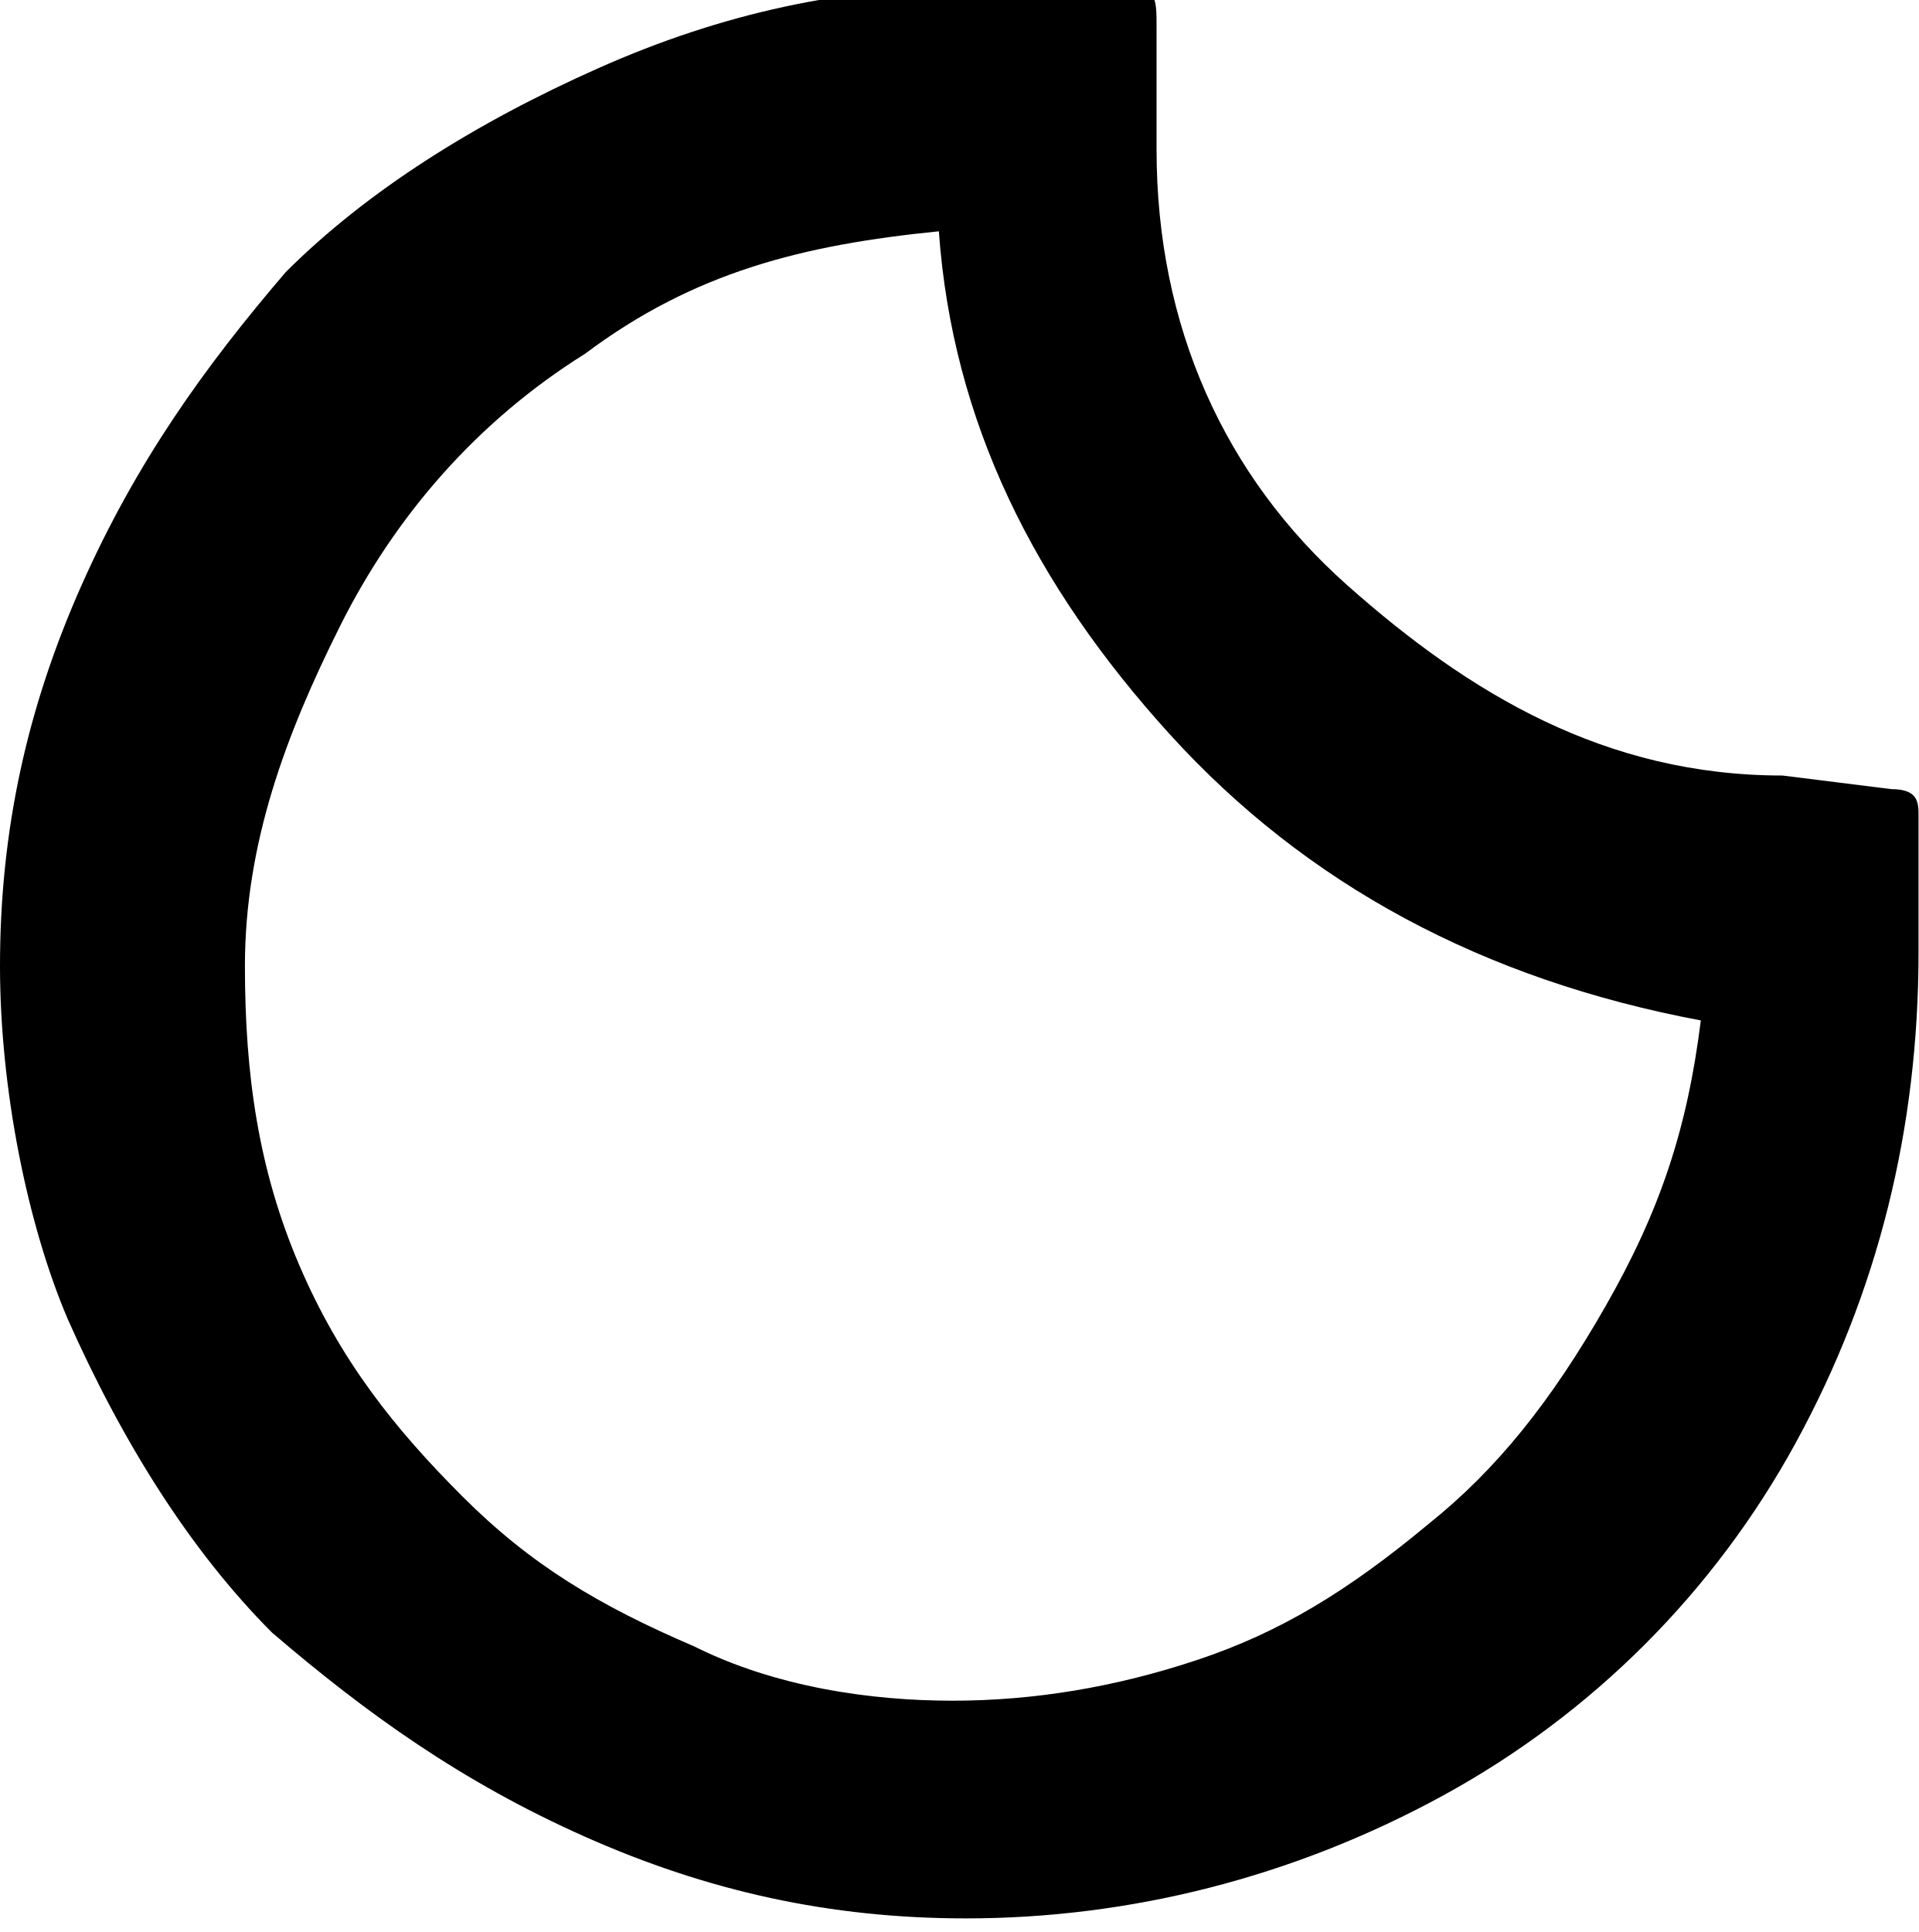
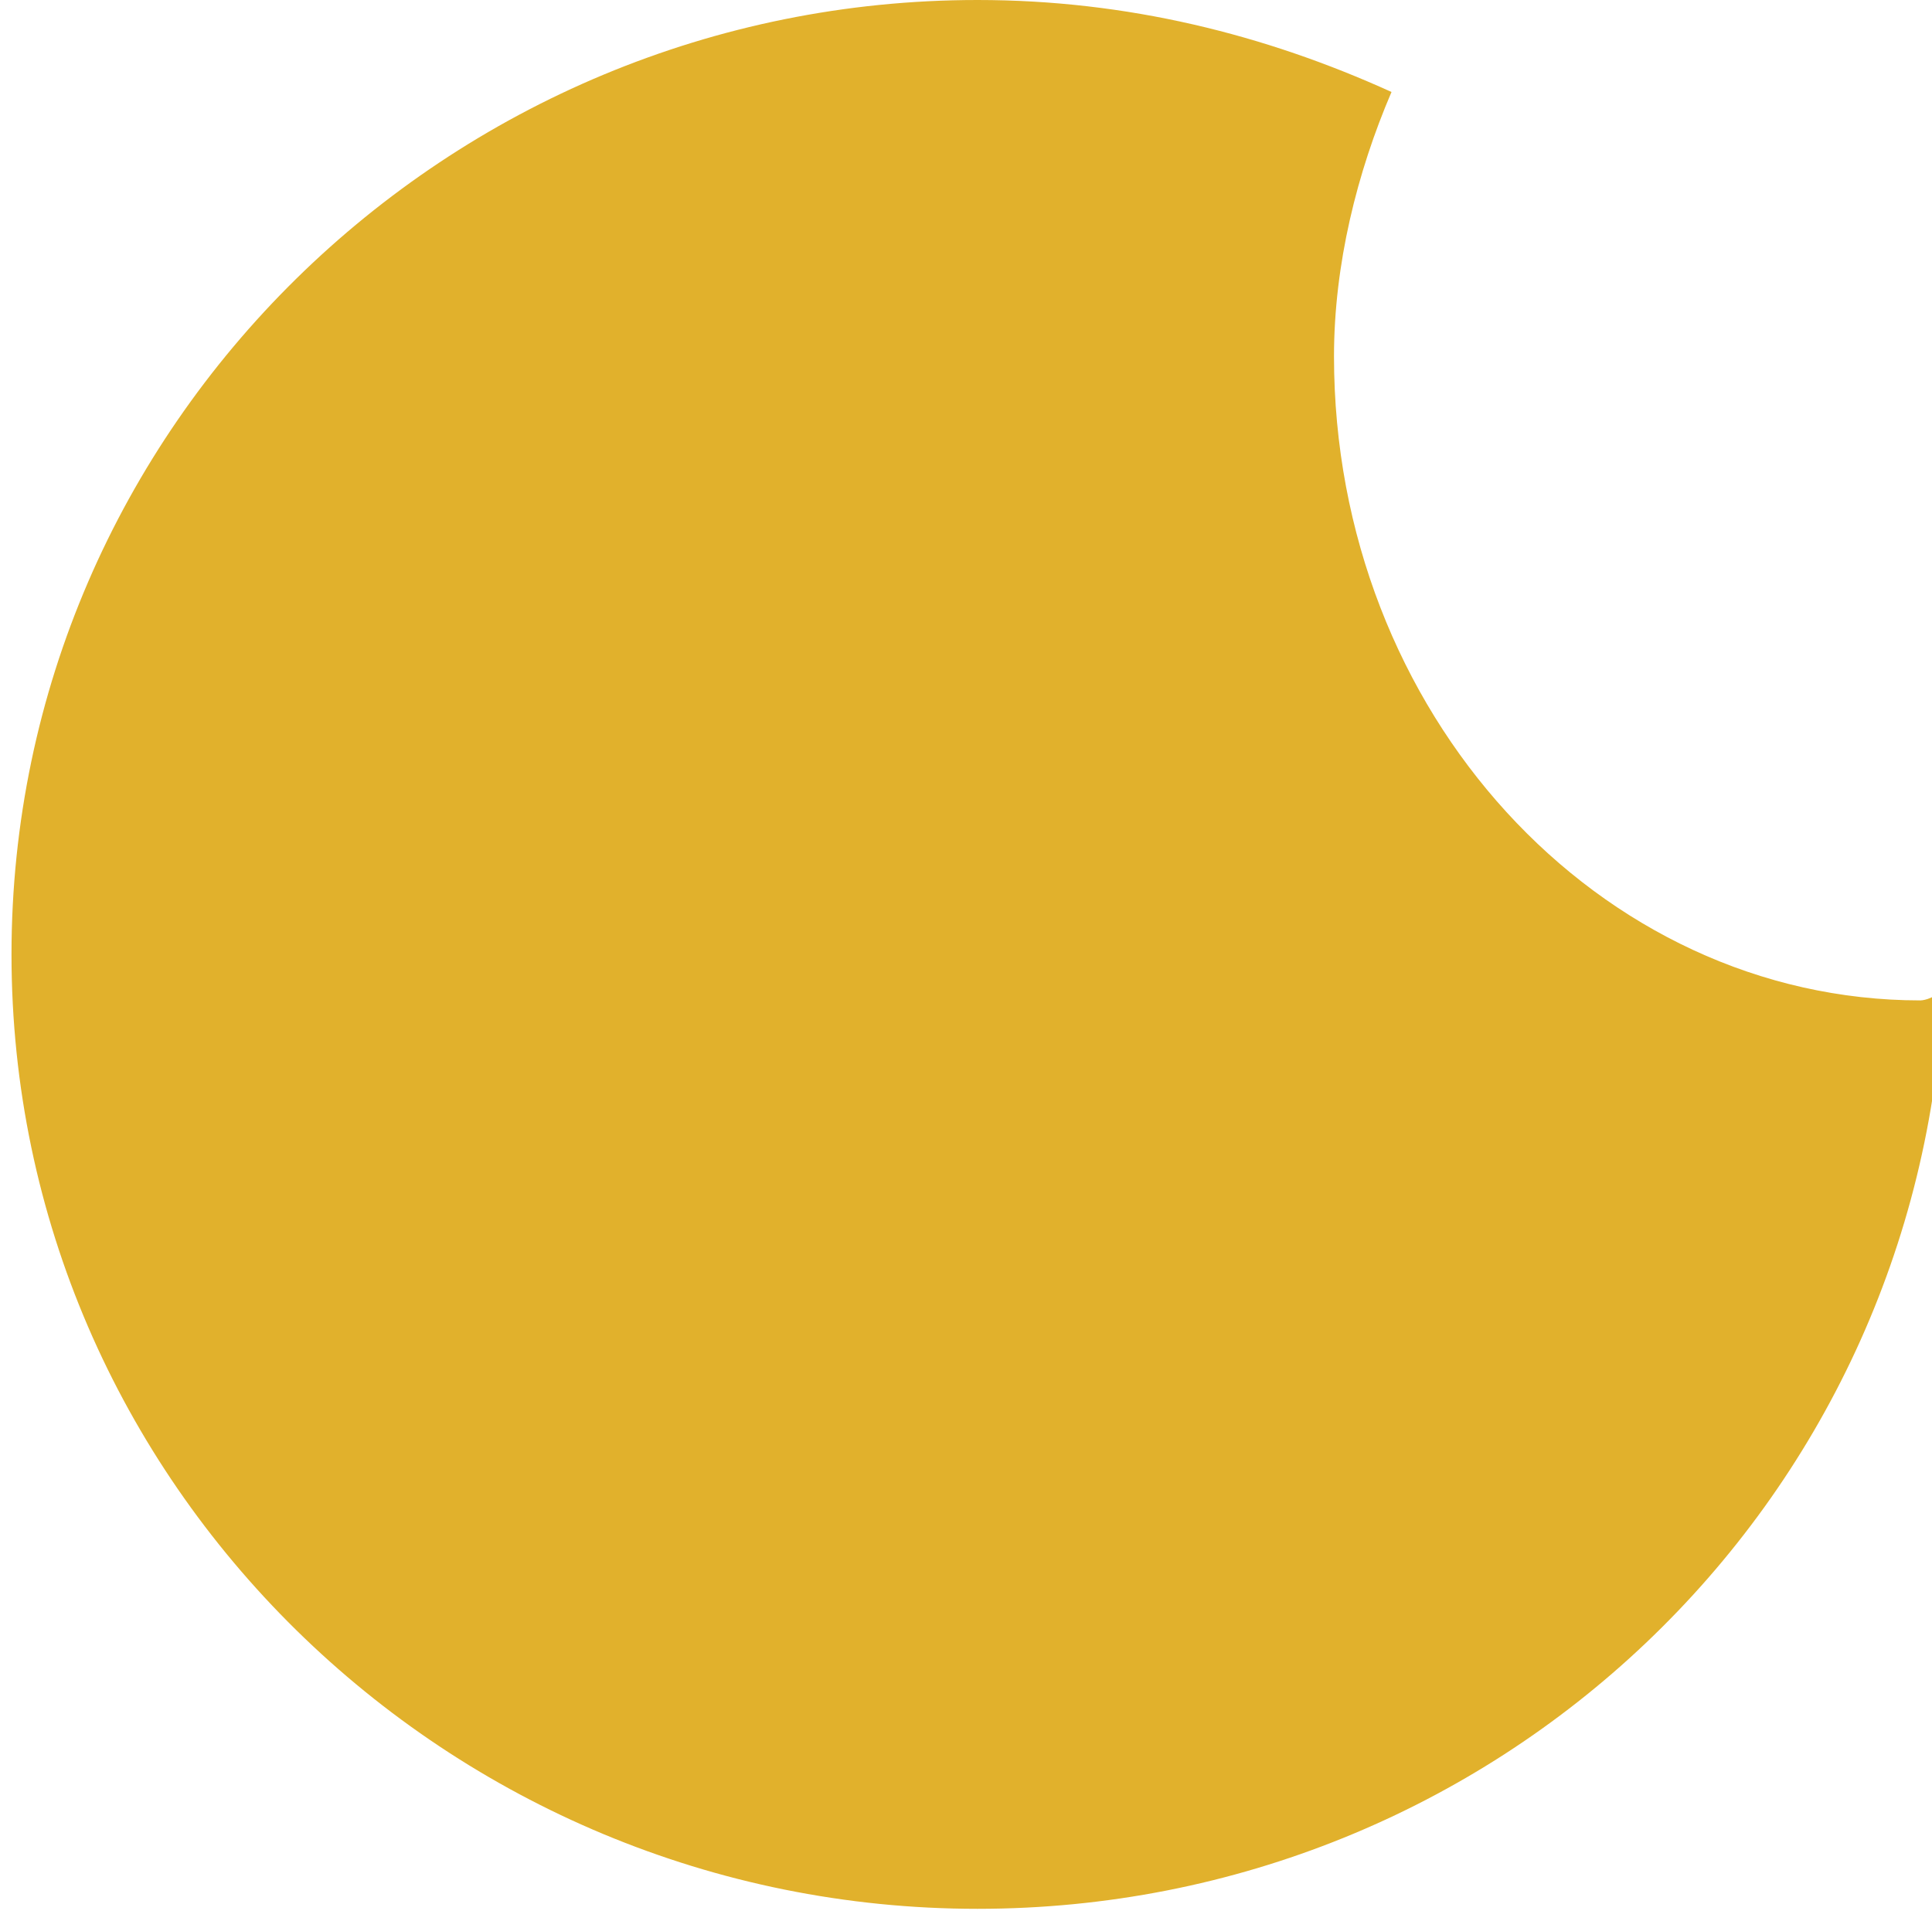
- <svg xmlns="http://www.w3.org/2000/svg" version="1.1" id="Layer_1" x="0px" y="0px" viewBox="-76.1 93.4 14.1 14.2" style="enable-background:new -76.1 93.4 14.1 14.2;" xml:space="preserve">
-   <path d="M-76.1,100.5c0-1,0.2-1.9,0.6-2.8c0.4-0.9,0.9-1.6,1.5-2.3c0.6-0.6,1.4-1.1,2.3-1.5c0.9-0.4,1.8-0.6,2.8-0.6h1.1  c0.2,0,0.2,0.1,0.2,0.3l0,0.9c0,1.3,0.5,2.4,1.4,3.2s1.9,1.4,3.2,1.4l0.8,0.1c0.2,0,0.2,0.1,0.2,0.2v1c0,1.3-0.3,2.5-0.9,3.6  c-0.6,1.1-1.5,2-2.6,2.6c-1.1,0.6-2.3,0.9-3.5,0.9c-1,0-1.9-0.2-2.8-0.6c-0.9-0.4-1.6-0.9-2.3-1.5c-0.6-0.6-1.1-1.4-1.5-2.3  C-75.9,102.4-76.1,101.4-76.1,100.5z M-74.3,100.5c0,0.8,0.1,1.5,0.4,2.2c0.3,0.7,0.7,1.2,1.2,1.7c0.5,0.5,1,0.8,1.7,1.1  c0.6,0.3,1.3,0.4,1.9,0.4c0.6,0,1.2-0.1,1.8-0.3c0.6-0.2,1.1-0.5,1.7-1c0.5-0.4,0.9-0.9,1.3-1.6s0.6-1.3,0.7-2.1  c-1.6-0.3-2.9-1-3.9-2.1c-1-1.1-1.6-2.3-1.7-3.7c-1,0.1-1.8,0.3-2.6,0.9c-0.8,0.5-1.4,1.2-1.8,2S-74.3,99.6-74.3,100.5z" />
+ <svg xmlns="http://www.w3.org/2000/svg" version="1.1" x="0px" y="0px" viewBox="-164.3 180.2 16.8 16.7" style="enable-background:new -164.3 180.2 16.8 16.7;" xml:space="preserve">
+   <g>
+     <path style="fill:#E1B12C;" d="M-147.6,188.9c-2.8,0-5.1-2.5-5.1-5.6c0-0.8,0.2-1.6,0.5-2.3c-1.1-0.5-2.3-0.8-3.6-0.8c-4.6,0-8.4,3.7-8.4,8.3   c0,4.6,3.8,8.3,8.4,8.3c4.5,0,8.2-3.5,8.4-8C-147.5,188.9-147.6,188.9-147.6,188.9z" />
+   </g>
</svg>
